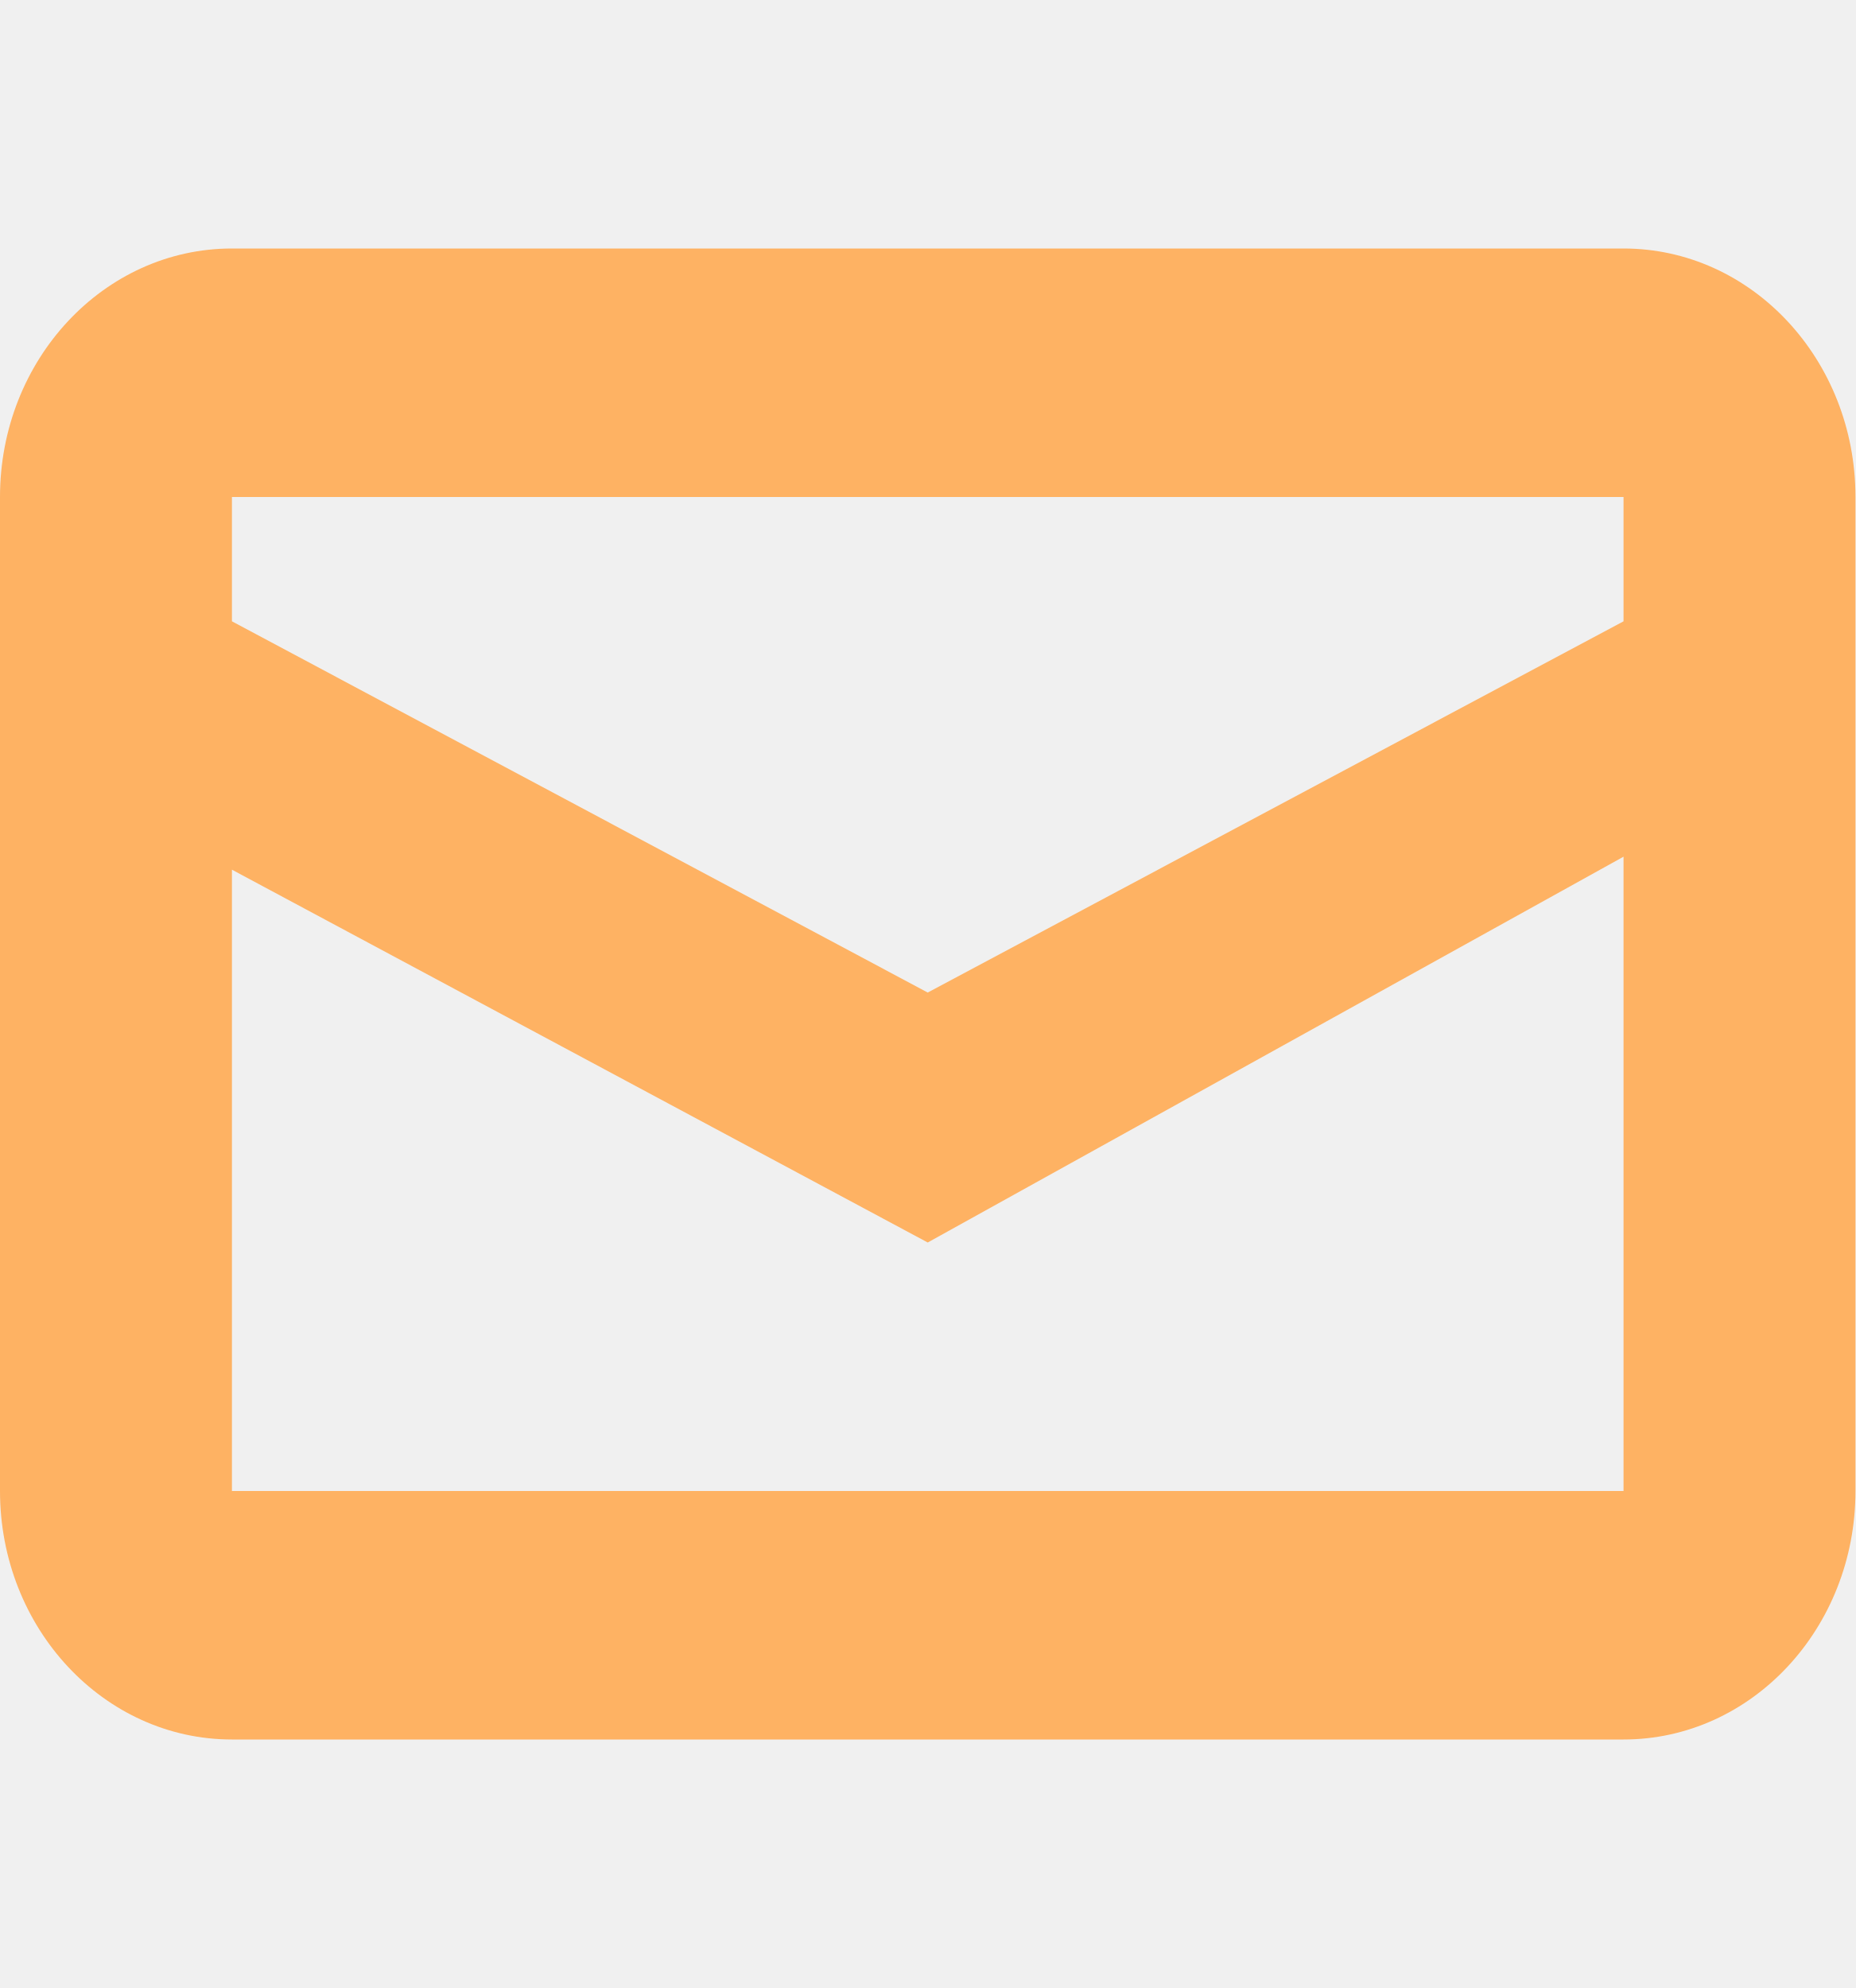
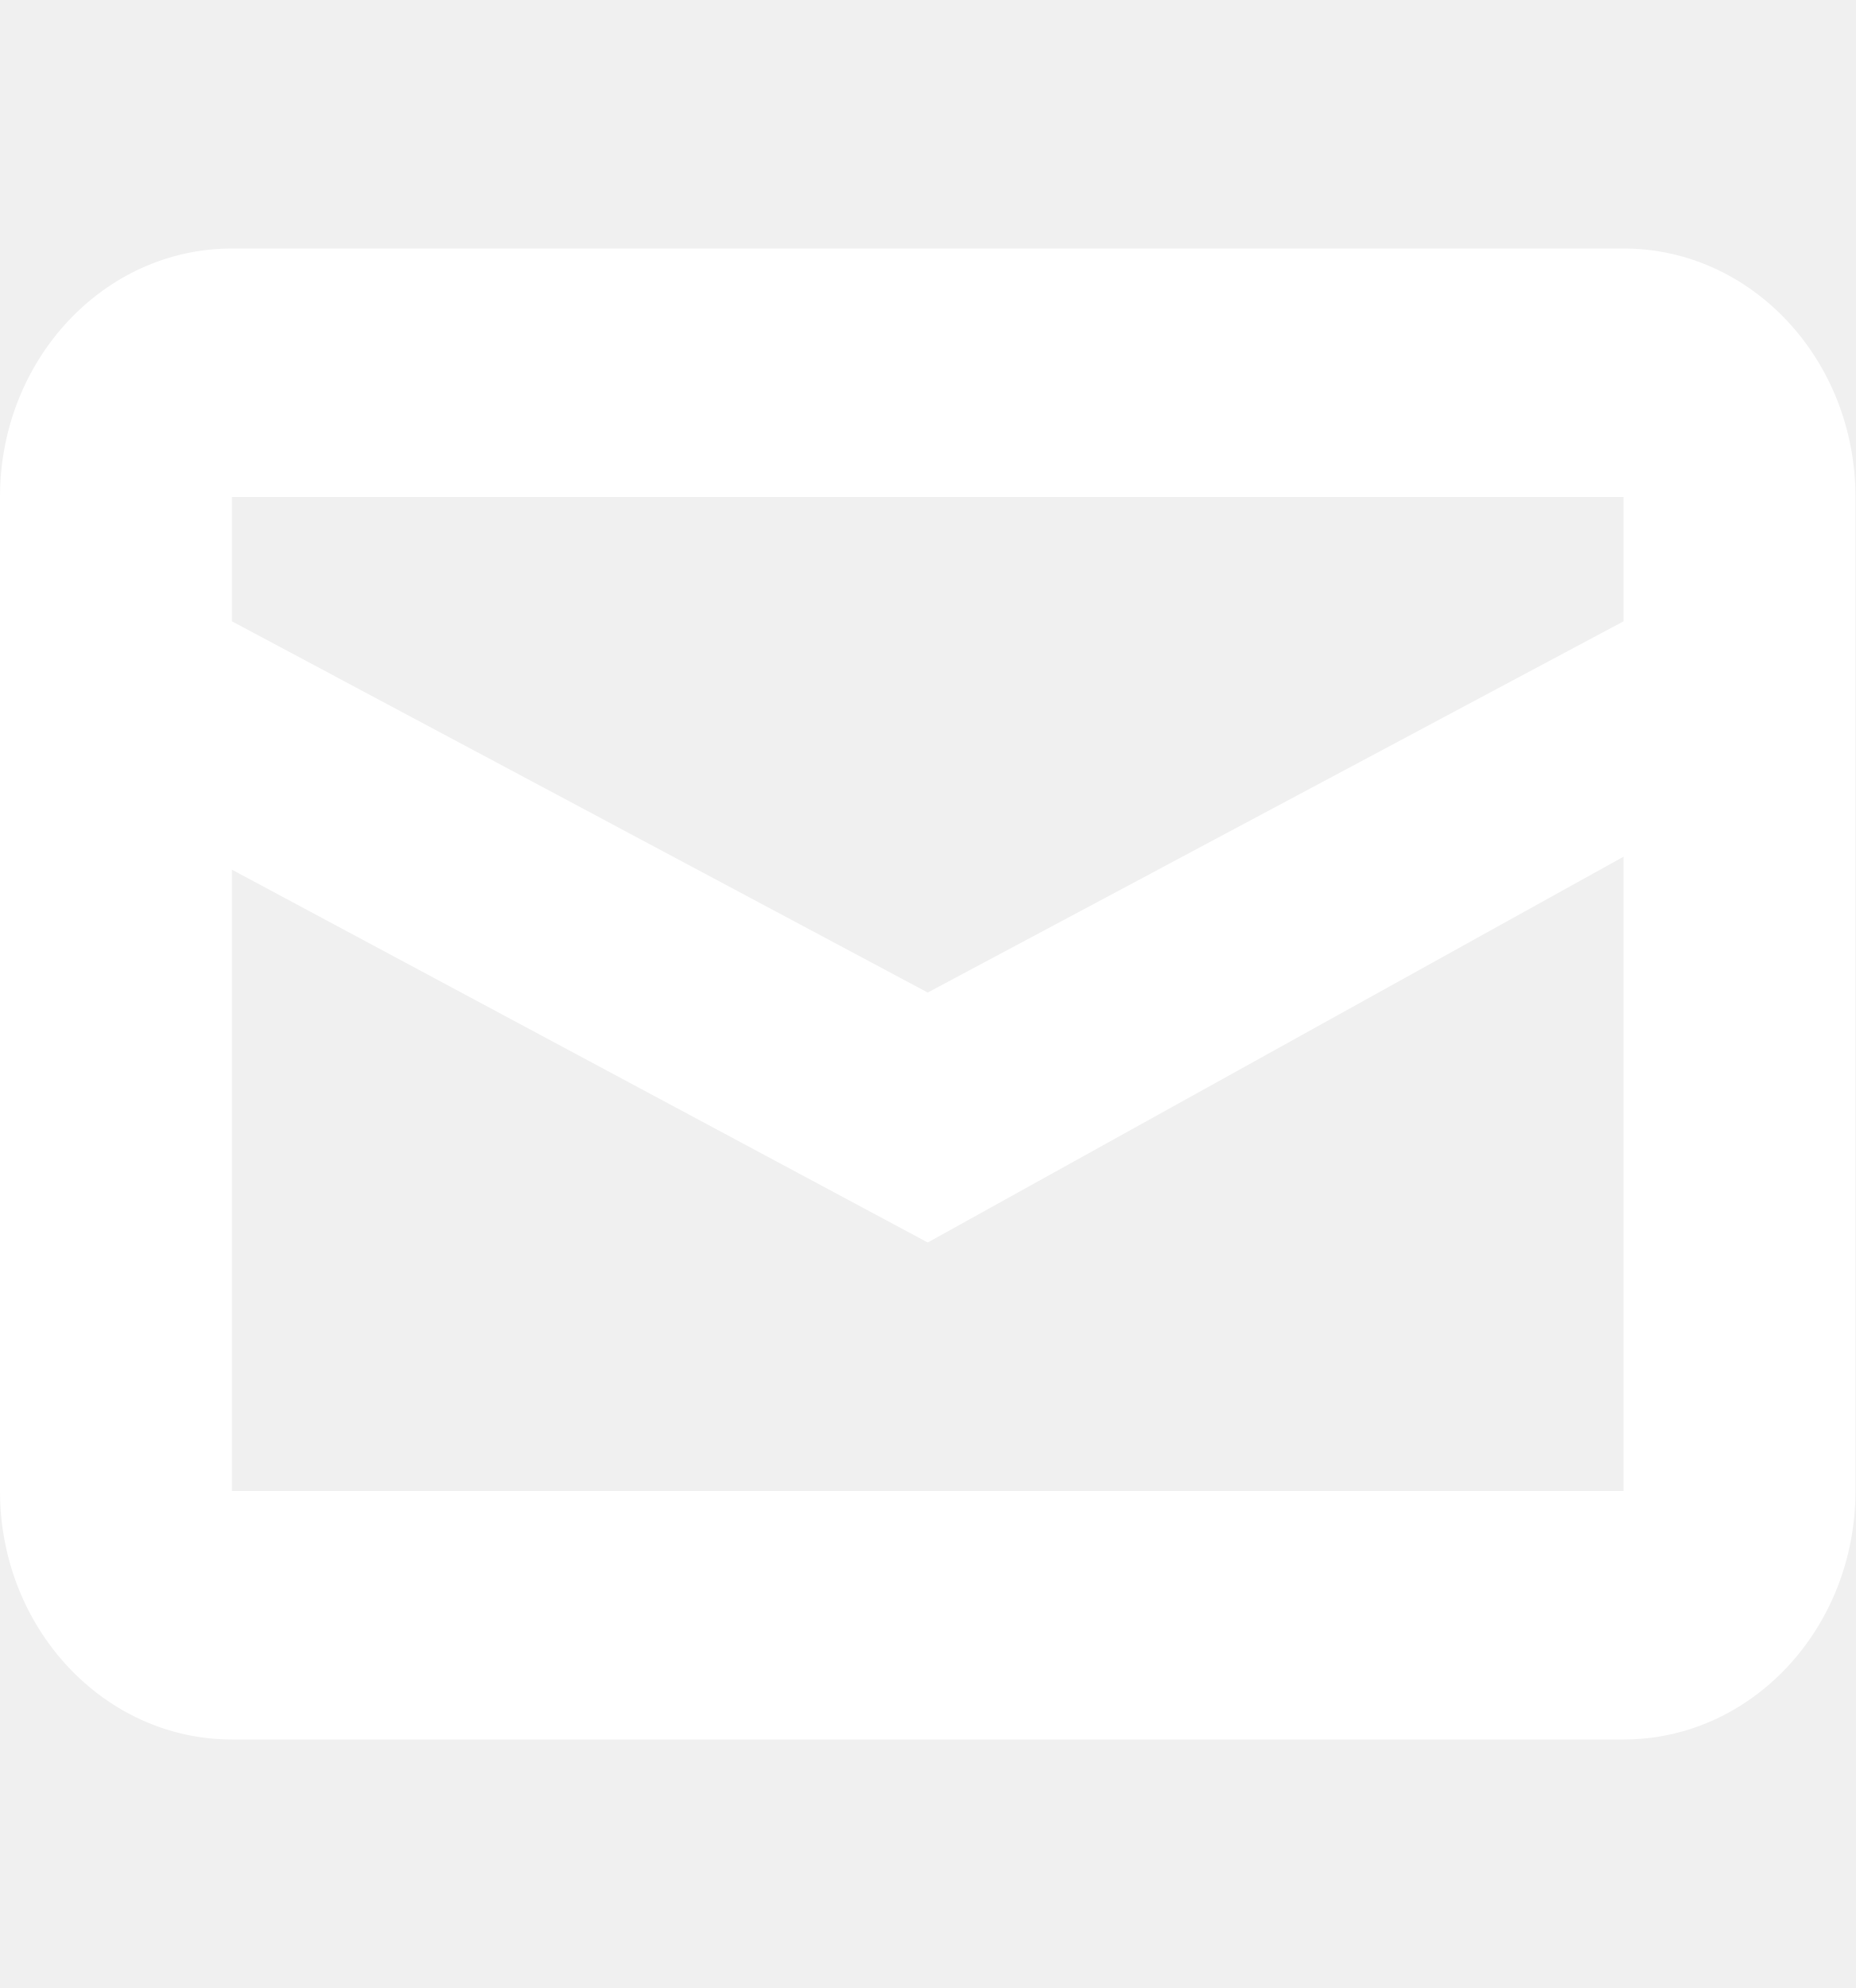
<svg xmlns="http://www.w3.org/2000/svg" width="14" height="15" viewBox="0 0 14 15" fill="none">
-   <path fill-rule="evenodd" clip-rule="evenodd" d="M1.75 1.875H12.25C13.216 1.875 14 2.714 14 3.75V11.25C14 12.286 13.216 13.125 12.25 13.125H1.75C0.784 13.125 0 12.286 0 11.25V3.75C0 2.714 0.784 1.875 1.75 1.875ZM1.75 6.562V11.25H12.25V6.464L7 9.375L1.75 6.562ZM1.75 4.688L7 7.489L12.25 4.688V3.75H1.75V4.688Z" fill="#FEB263" />
+   <path fill-rule="evenodd" clip-rule="evenodd" d="M1.75 1.875H12.25C13.216 1.875 14 2.714 14 3.75V11.25C14 12.286 13.216 13.125 12.25 13.125H1.75C0.784 13.125 0 12.286 0 11.25V3.75C0 2.714 0.784 1.875 1.75 1.875ZM1.75 6.562V11.25H12.25V6.464L7 9.375L1.75 6.562ZM1.75 4.688L7 7.489L12.25 4.688V3.75H1.75V4.688Z" fill="#fff" />
</svg>
